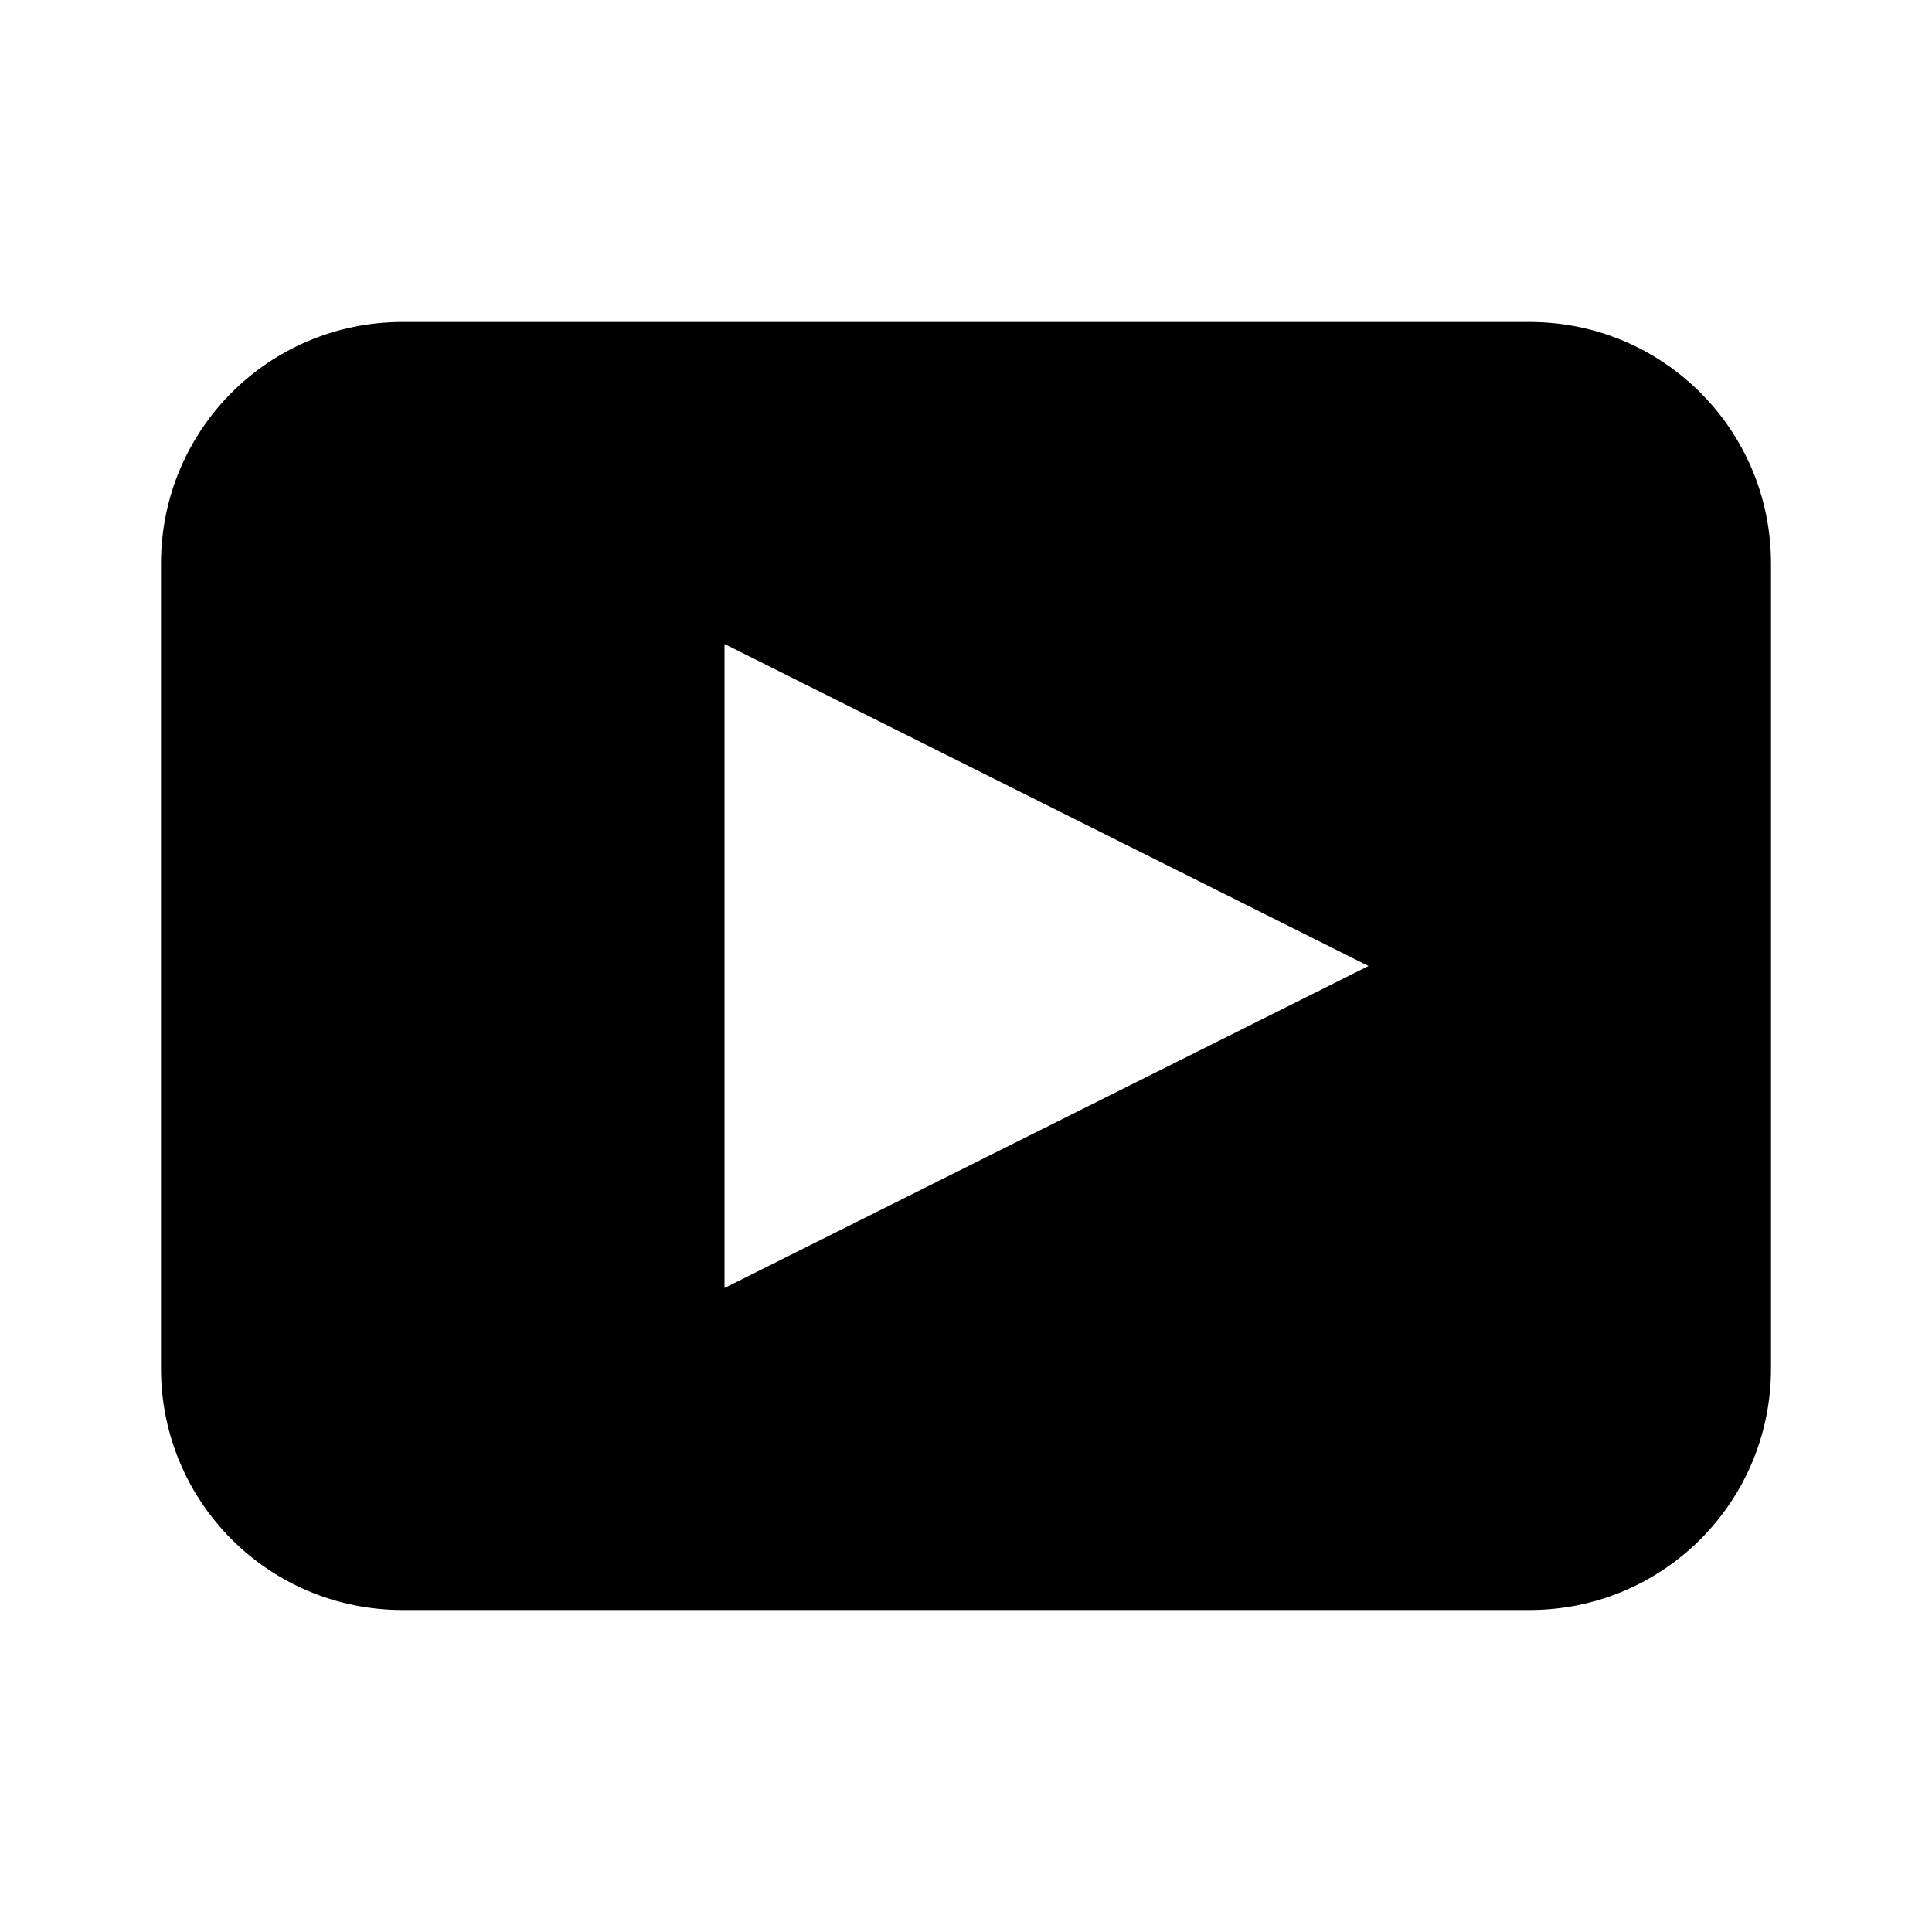
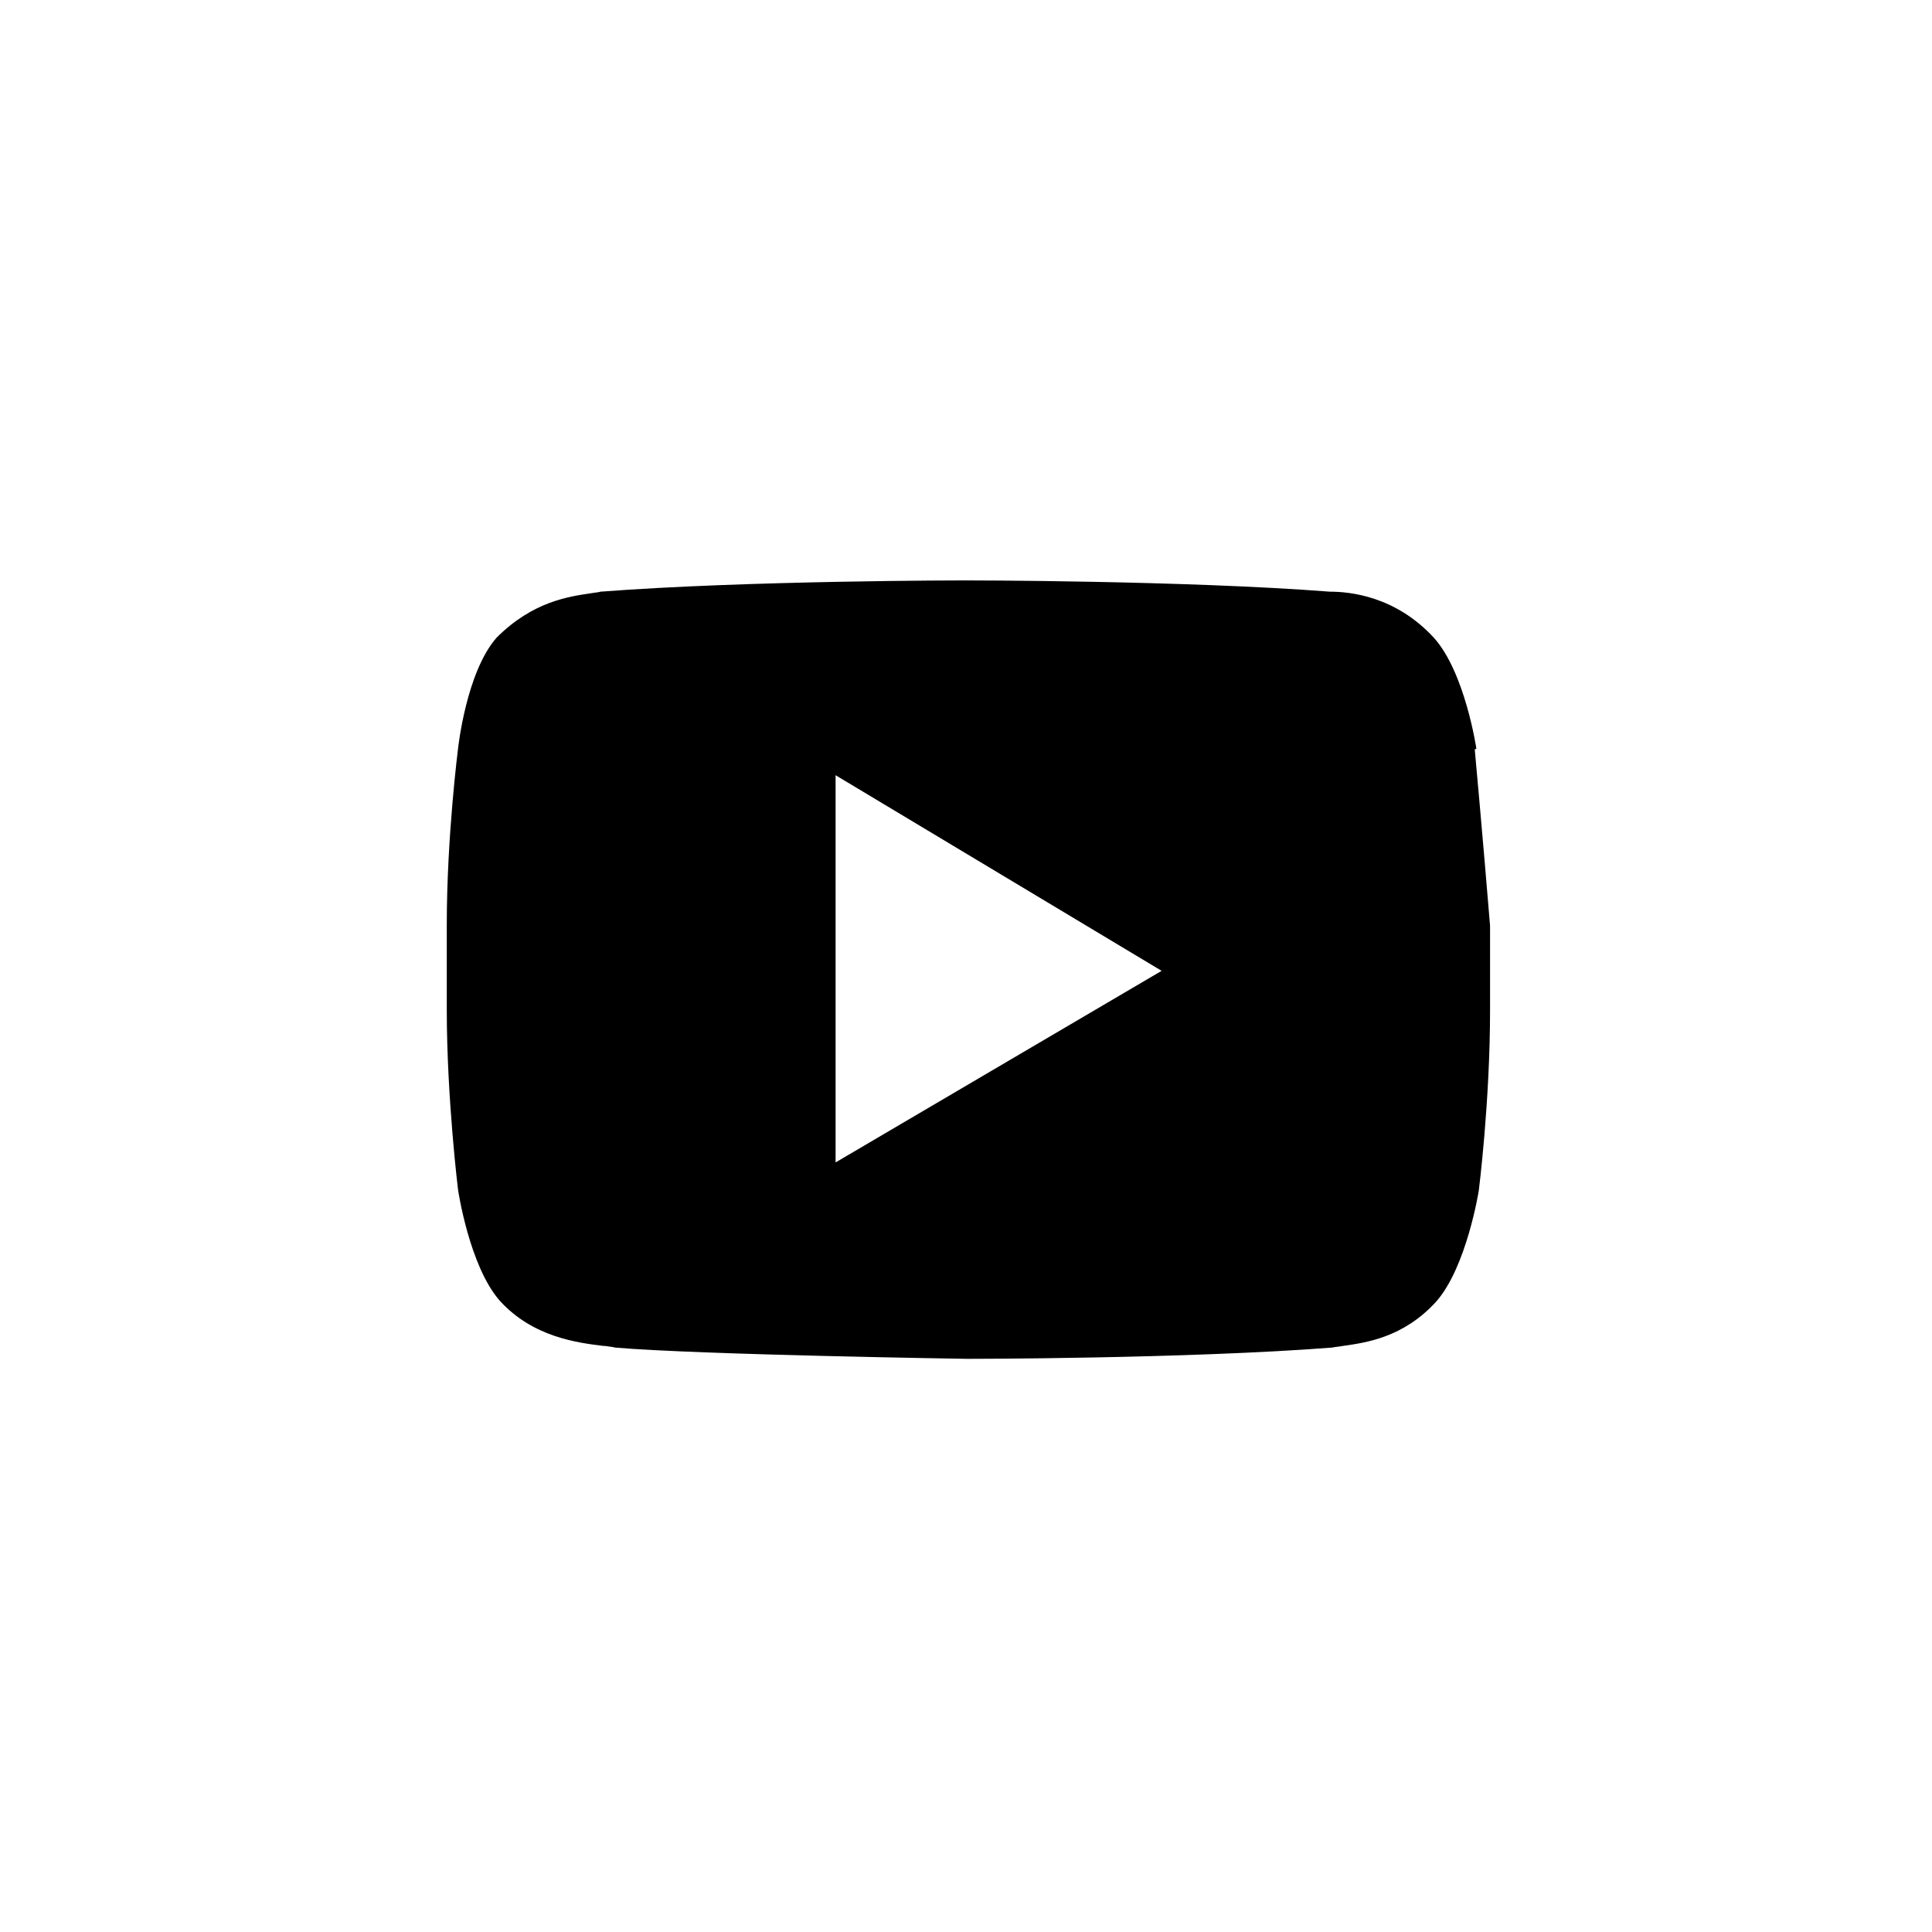
<svg xmlns="http://www.w3.org/2000/svg" height="24" viewBox="0 0 24 24" width="24">
-   <path d="M 22 7 C 22 5.34 20.66 4 19 4 L 5 4 C 3.34 4 2 5.34 2 7 L 2 17 C 2 18.66 3.34 20 5 20 L 19 20 C 20.66 20 22 18.66 22 17 L 22 7 M 9 16 L 9 8 L 17 12 L 9 16" fill="currentColor" />
+   <path d="M 18.34 9.3 C 18.34 9.3 18.2 8.35 17.81 7.92 C 17.33 7.4 16.76 7.35 16.52 7.35 C 14.71 7.21 11.99 7.21 11.99 7.21 C 11.99 7.21 9.28 7.21 7.46 7.35 C 7.43 7.36 7.39 7.36 7.34 7.37 C 7.07 7.41 6.62 7.47 6.17 7.92 C 5.79 8.35 5.69 9.3 5.69 9.3 C 5.69 9.3 5.55 10.39 5.55 11.49 L 5.55 12.54 C 5.55 13.64 5.69 14.78 5.69 14.78 C 5.69 14.78 5.83 15.73 6.21 16.16 C 6.62 16.61 7.17 16.68 7.5 16.72 L 7.52 16.72 C 7.57 16.73 7.61 16.73 7.64 16.74 C 8.69 16.83 12.02 16.88 12.02 16.88 C 12.02 16.88 14.74 16.88 16.55 16.74 C 16.59 16.73 16.63 16.73 16.68 16.72 C 16.96 16.68 17.43 16.62 17.84 16.17 C 18.22 15.74 18.37 14.79 18.37 14.79 C 18.37 14.79 18.51 13.69 18.51 12.55 L 18.51 11.5 C 18.42 10.4 18.32 9.31 18.32 9.31 M 10.38 9.63 L 14.43 12.06 L 10.38 14.44 L 10.38 9.62" fill="currentColor" />
</svg>
